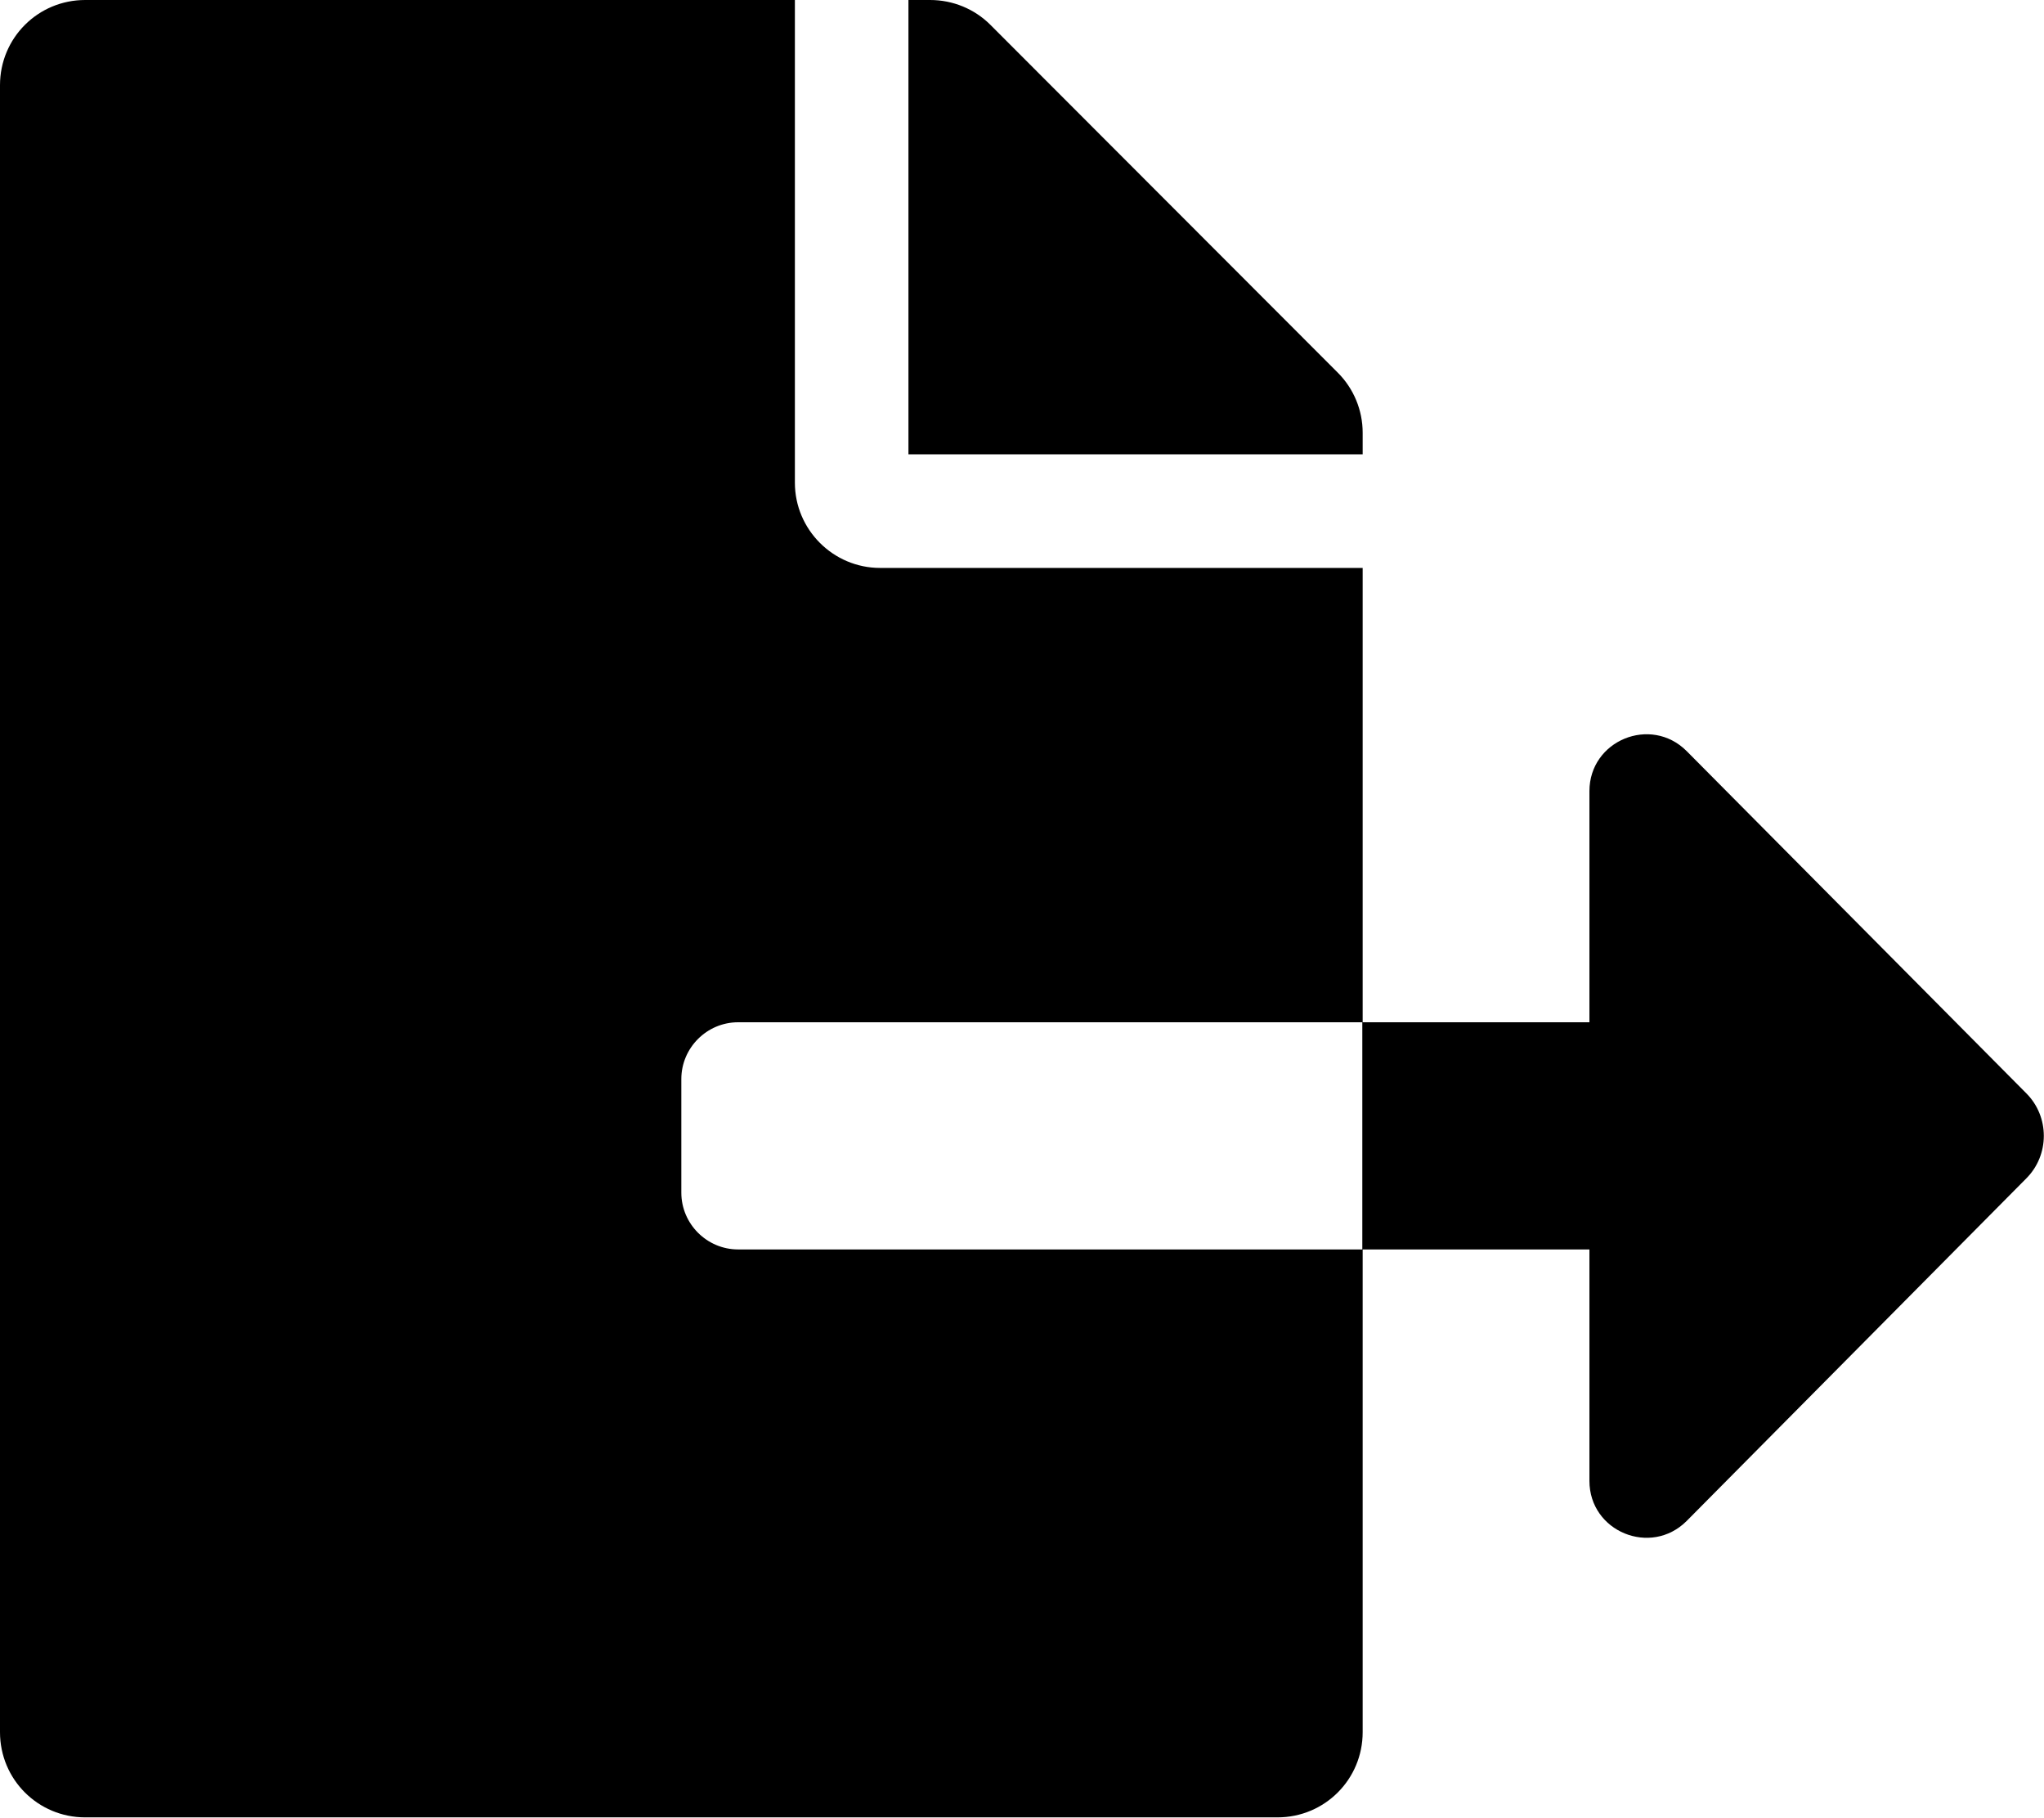
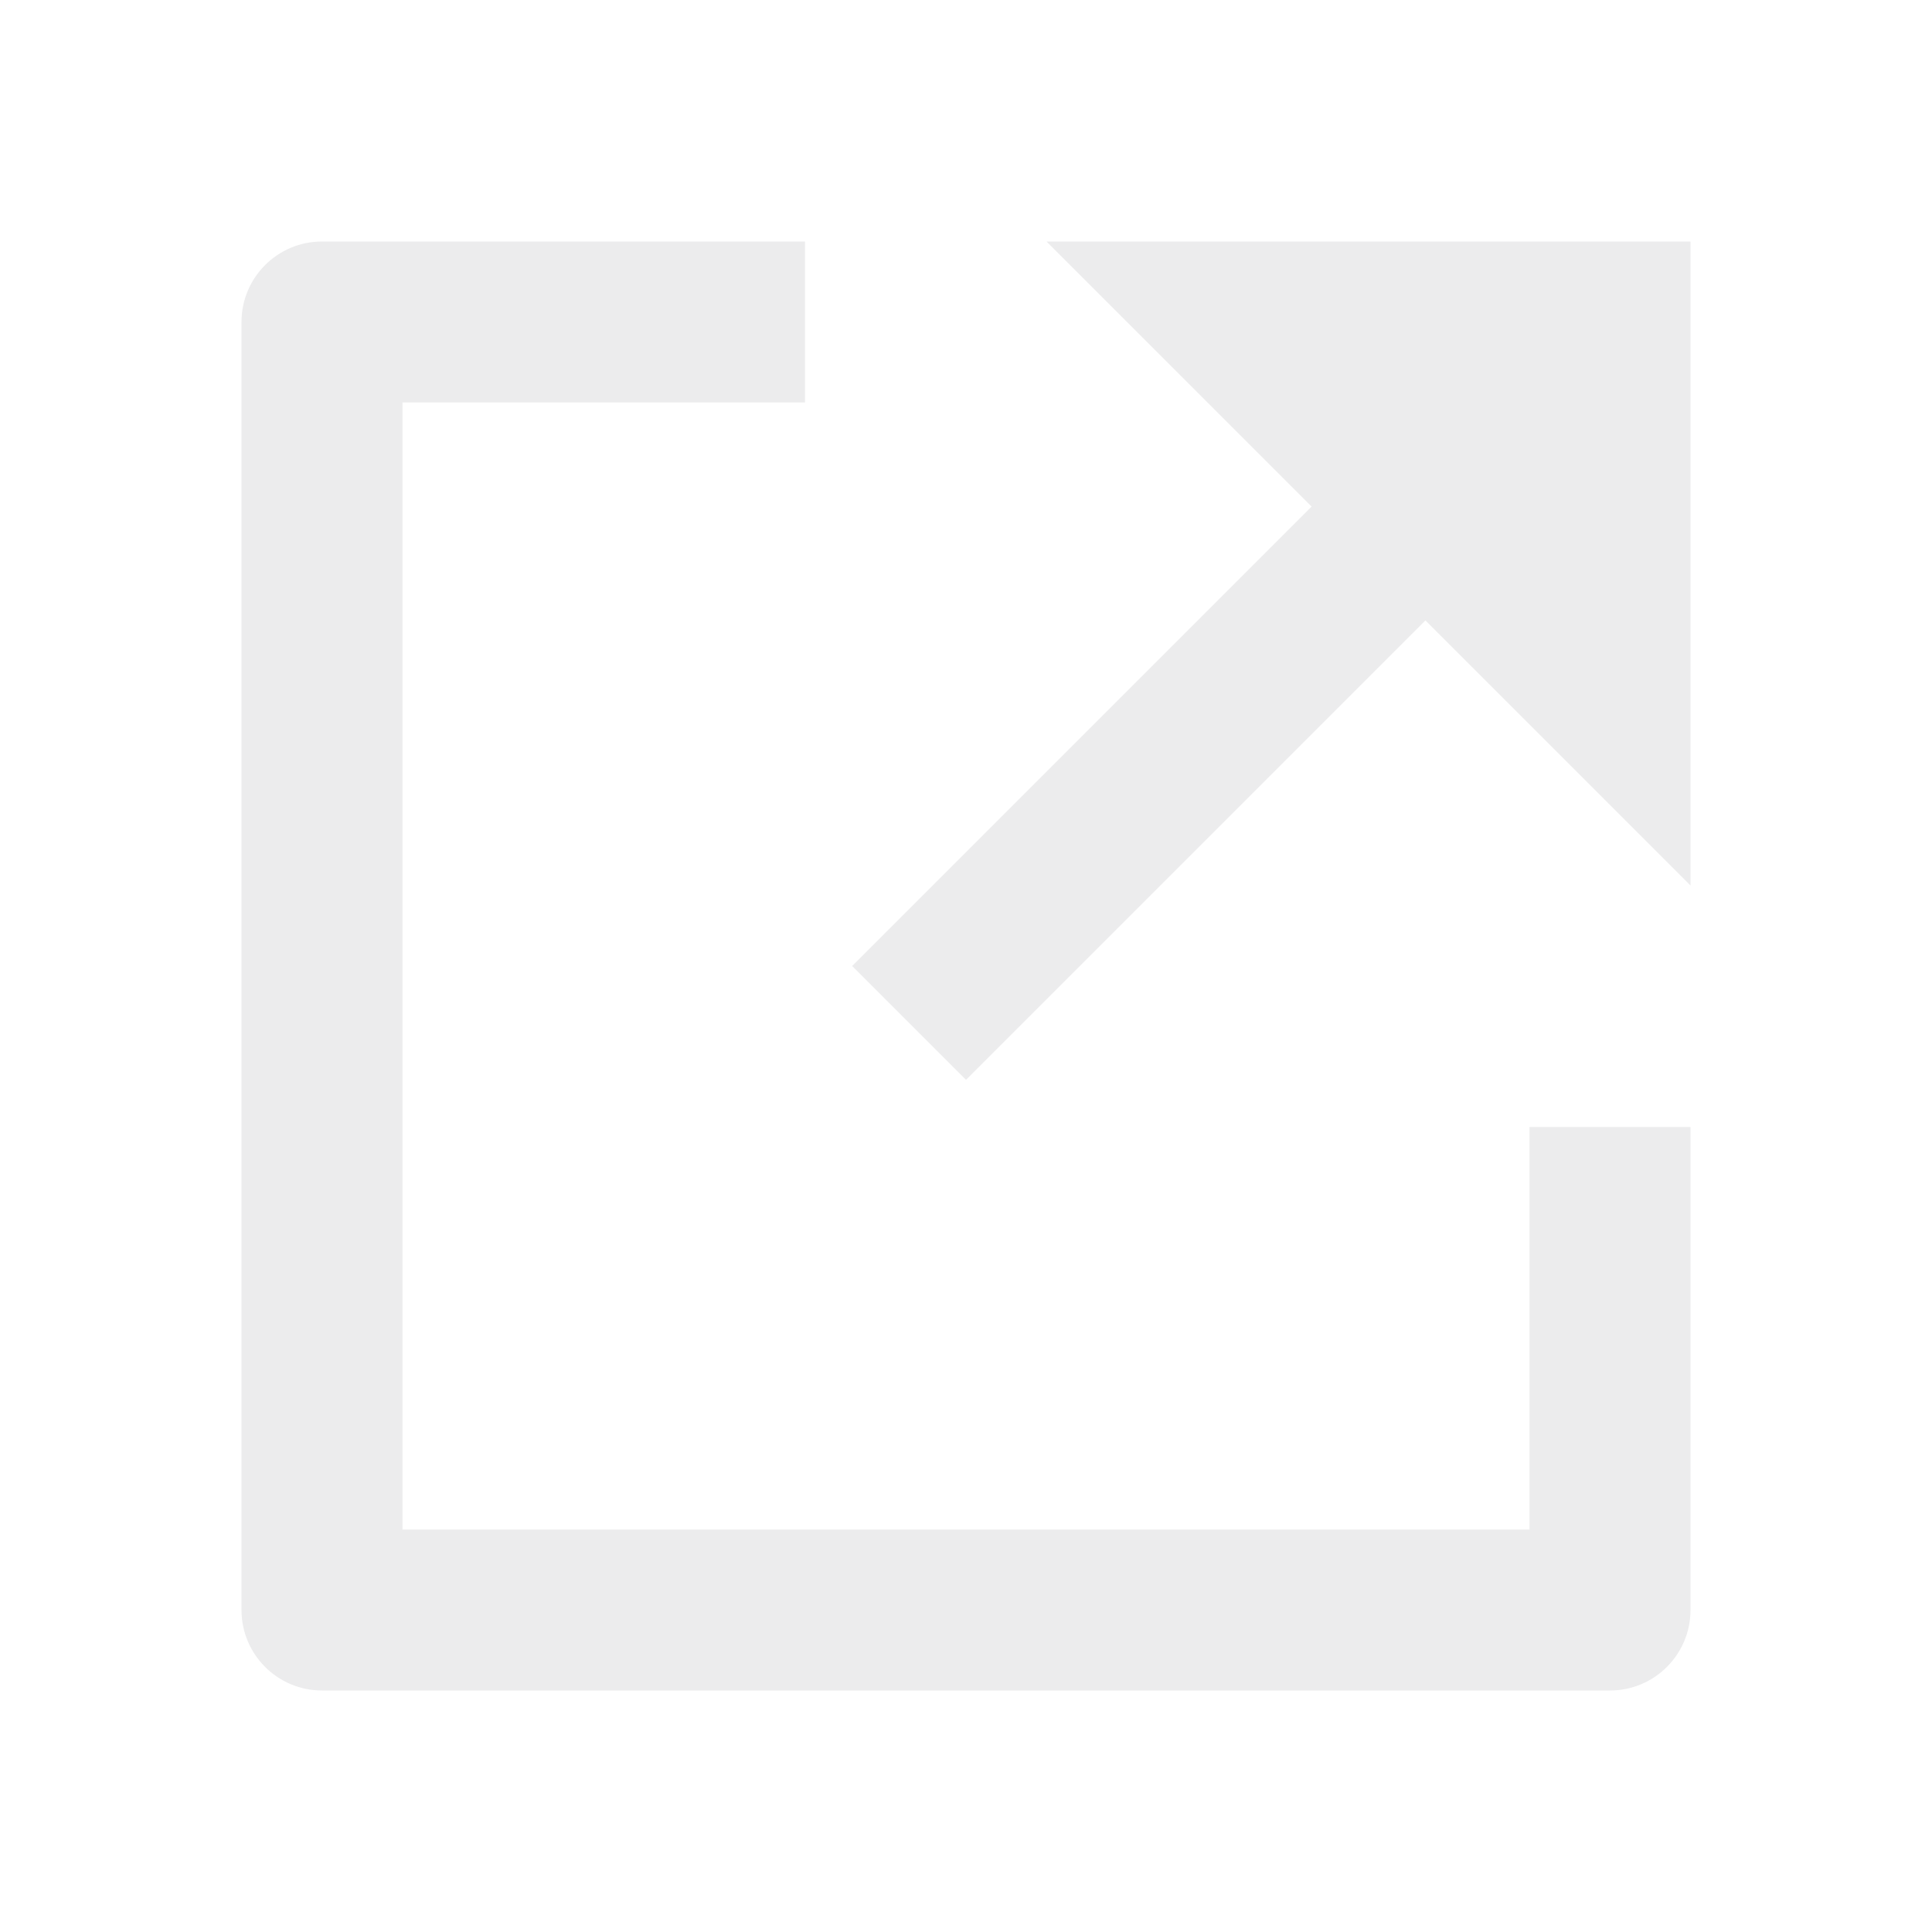
- <svg xmlns="http://www.w3.org/2000/svg" aria-hidden="true" focusable="false" data-prefix="fas" data-icon="file-export" class="svg-inline--fa fa-file-export fa-w-18" role="img" viewBox="0 0 576 512">
-   <path fill="currentColor" d="M384 121.9c0-6.3-2.5-12.4-7-16.9L279.1 7c-4.5-4.5-10.6-7-17-7H256v128h128zM571 308l-95.7-96.4c-10.1-10.1-27.4-3-27.4 11.3V288h-64v64h64v65.2c0 14.3 17.3 21.4 27.4 11.3L571 332c6.6-6.6 6.6-17.4 0-24zm-379 28v-32c0-8.8 7.2-16 16-16h176V160H248c-13.2 0-24-10.8-24-24V0H24C10.7 0 0 10.7 0 24v464c0 13.3 10.7 24 24 24h336c13.3 0 24-10.7 24-24V352H208c-8.8 0-16-7.2-16-16z" />
+ <svg xmlns="http://www.w3.org/2000/svg" viewBox="0 0 24 24" fill="#ececed">
+   <path d="M10 3V5H5V19H19V14H21V20C21 20.552 20.552 21 20 21H4C3.448 21 3 20.552 3 20V4C3 3.448 3.448 3 4 3H10ZM17.707 7.707L12 13.414L10.586 12L16.293 6.293L13 3H21V11L17.707 7.707Z" />
</svg>
